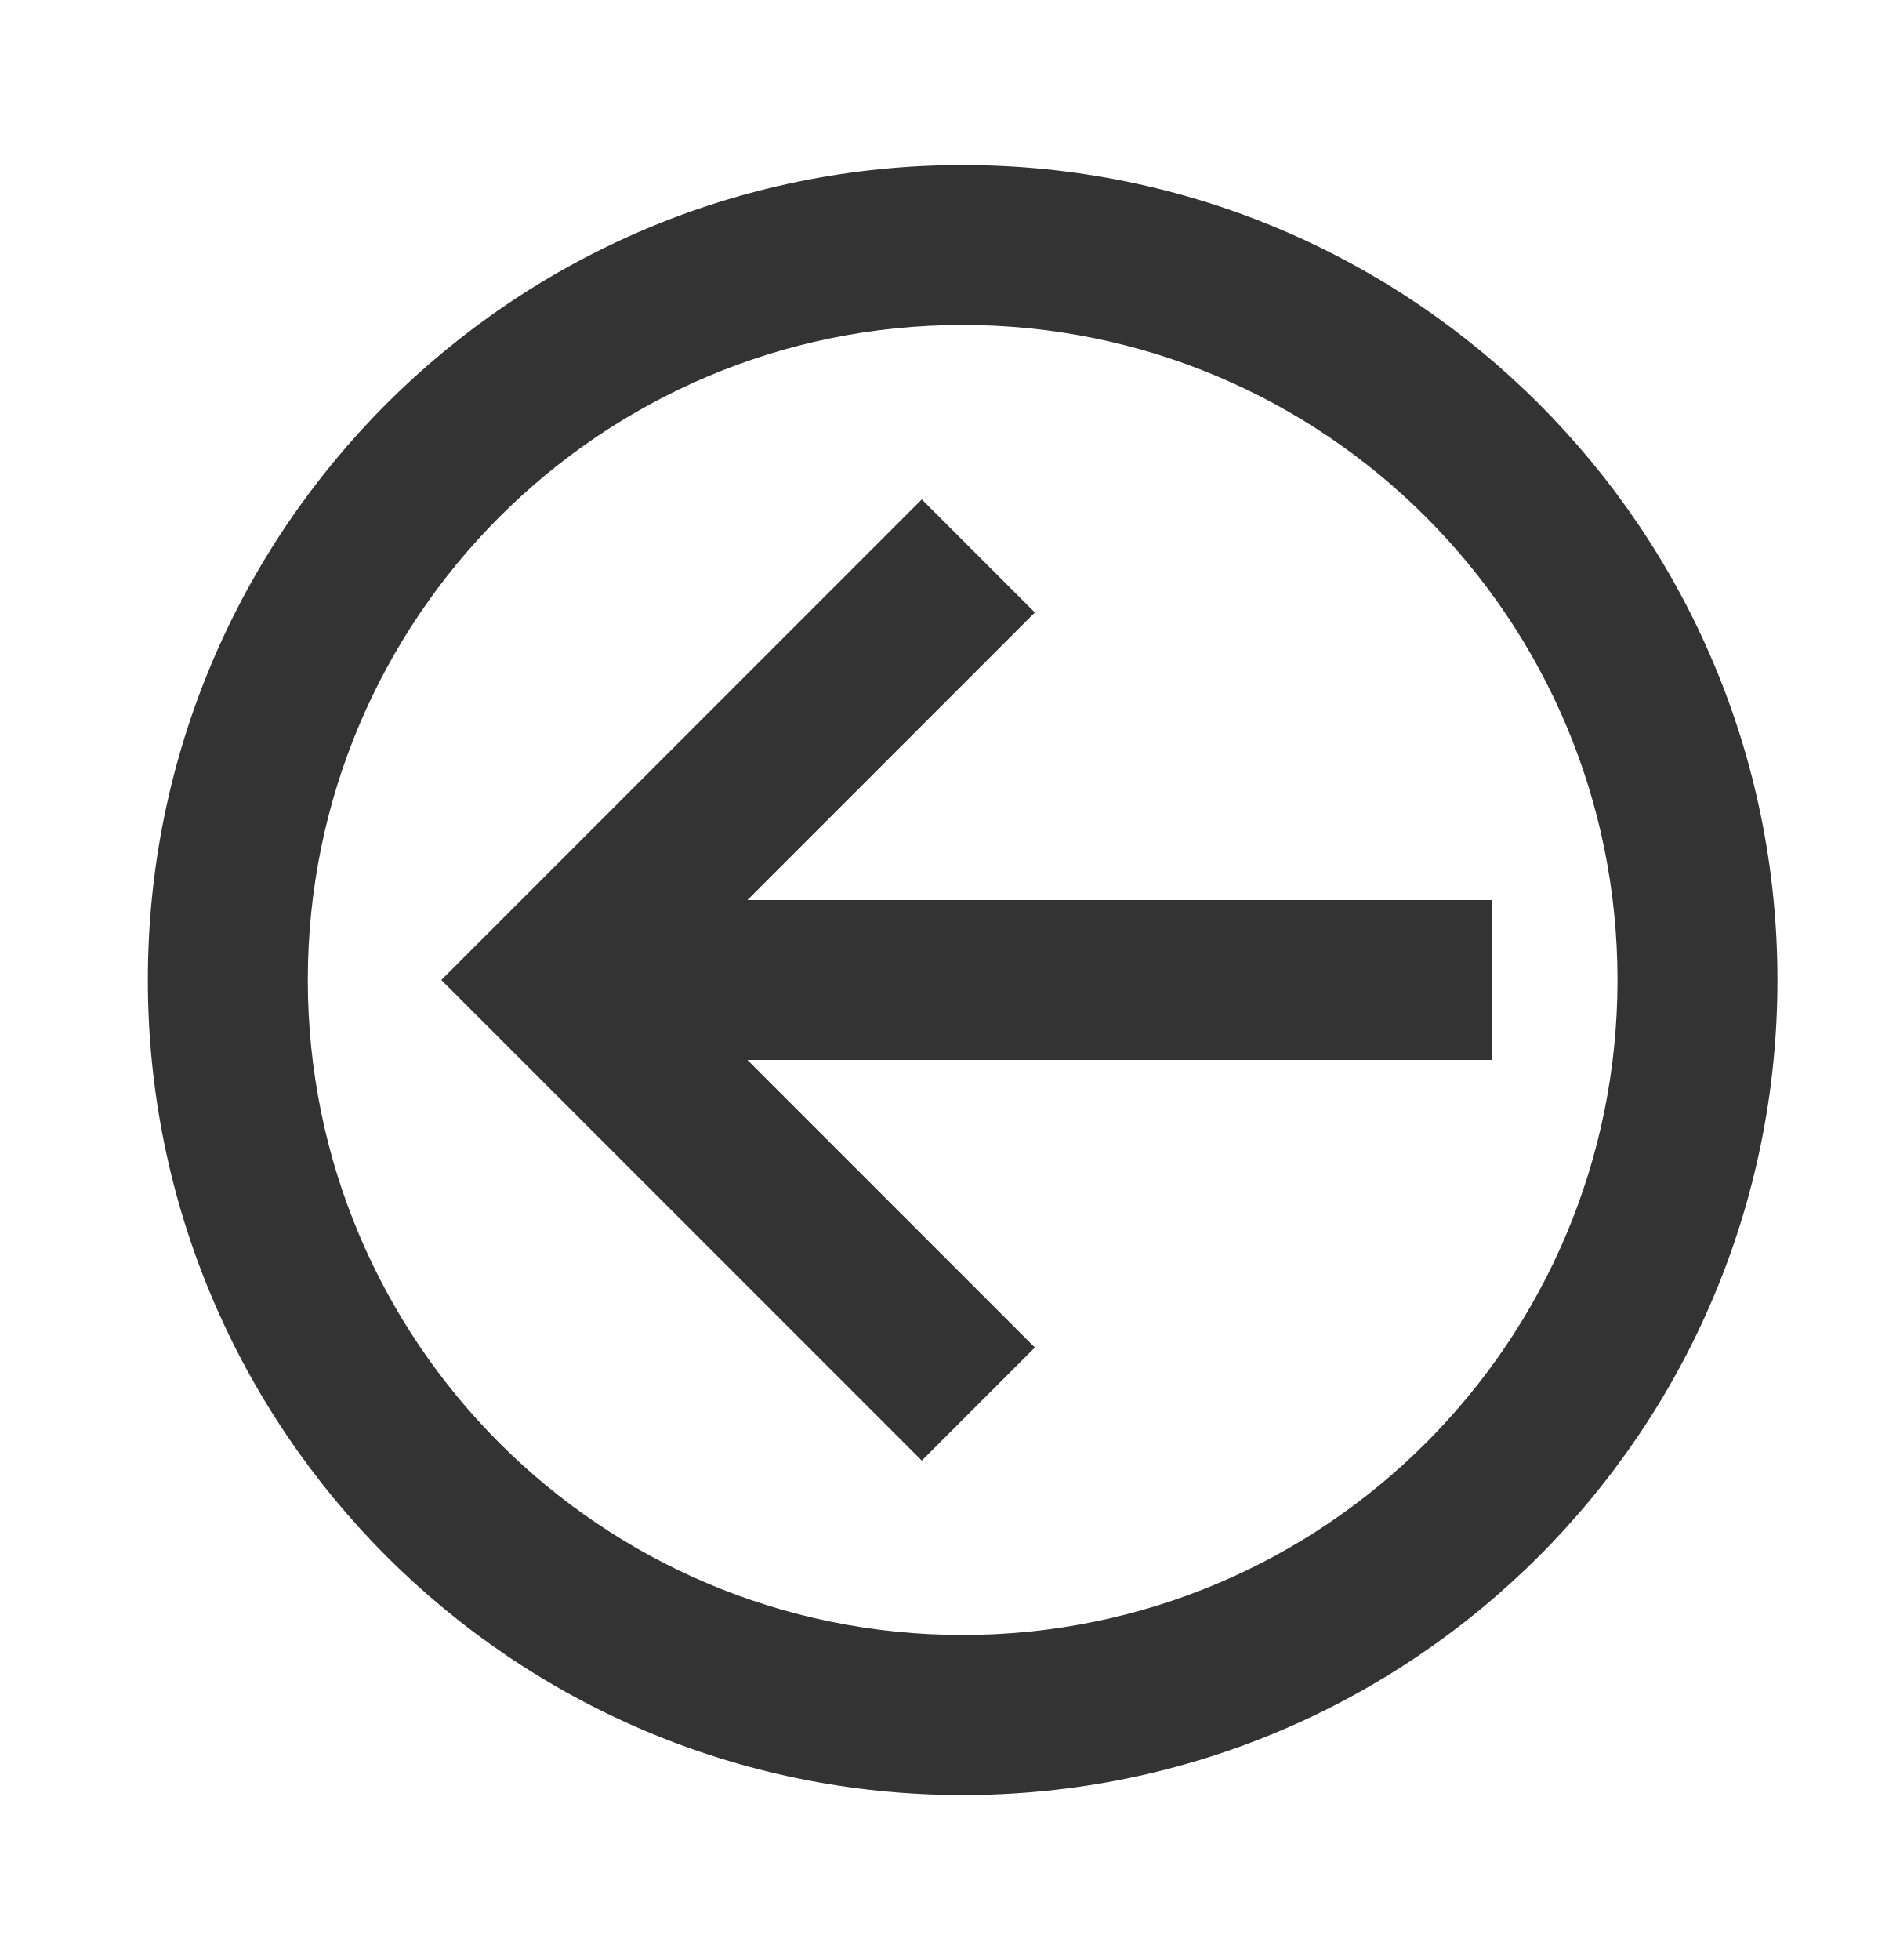
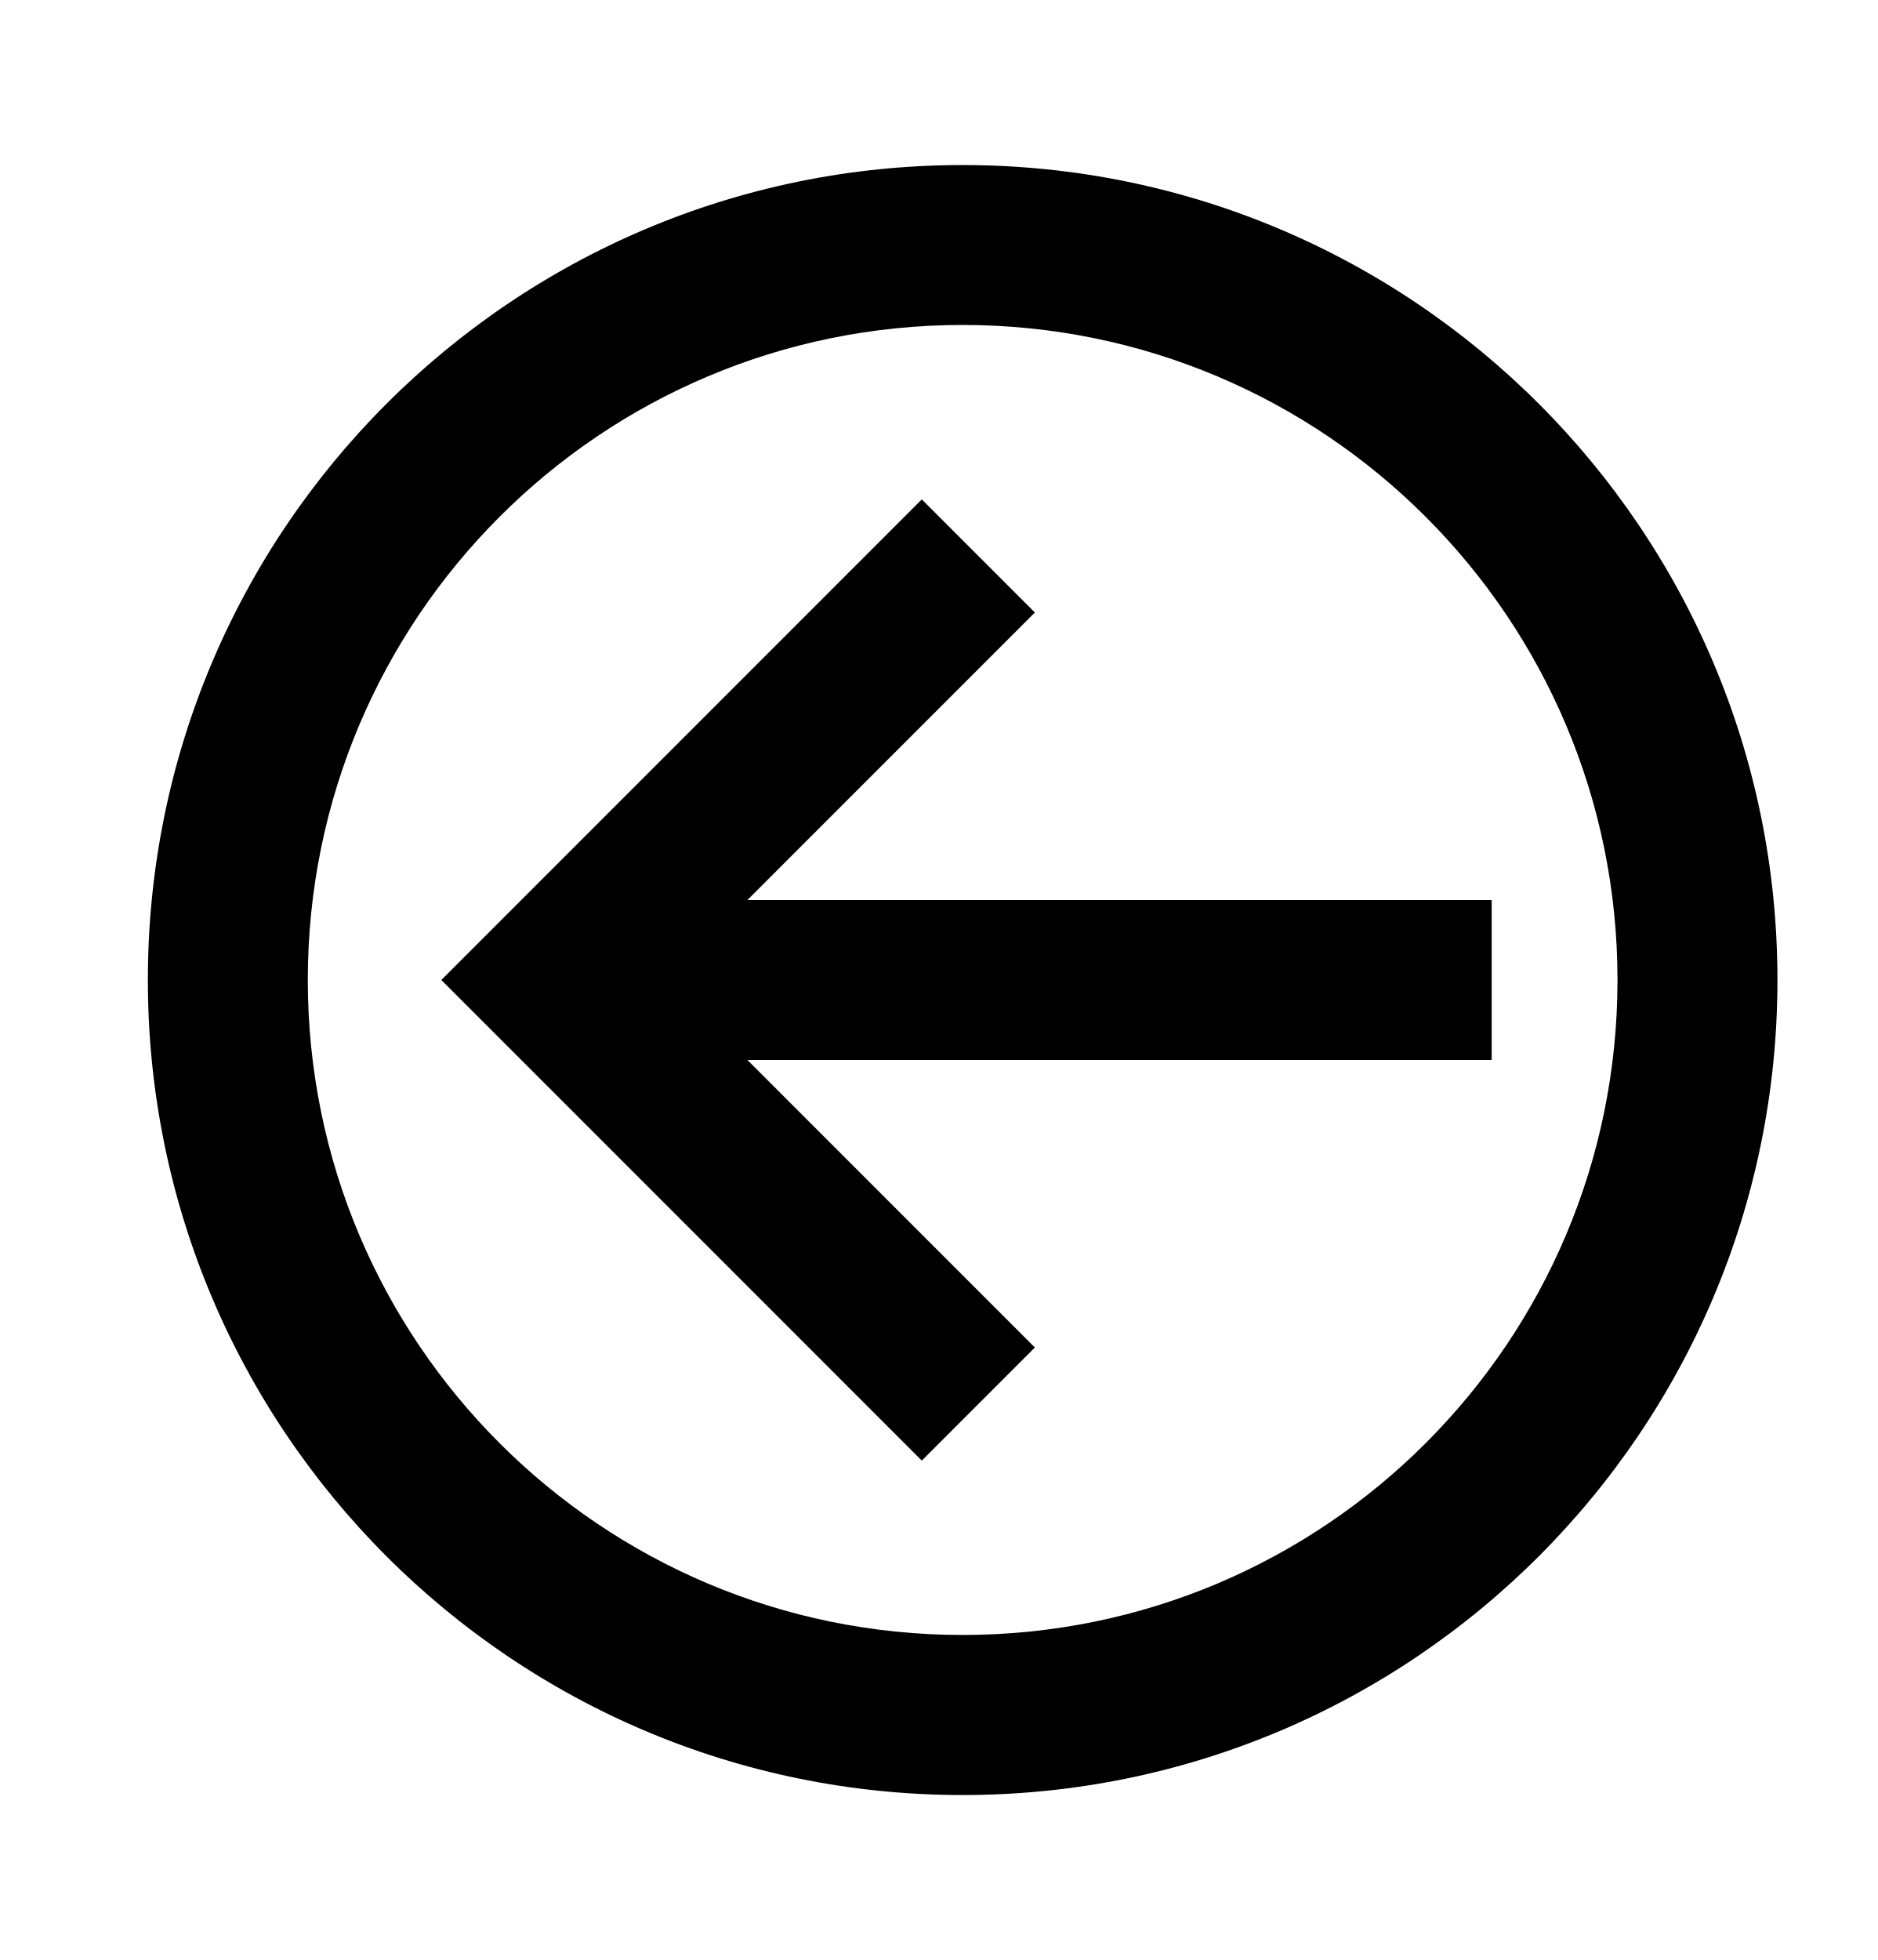
<svg xmlns="http://www.w3.org/2000/svg" width="23" height="24" viewBox="0 0 23 24" fill="none">
-   <path d="M12.675 7.5L9.154 11.021H18.27V12.979H9.154L12.675 16.5L11.29 17.885L5.405 12L11.29 6.115L12.675 7.5Z" fill="#333333" />
-   <path fill-rule="evenodd" clip-rule="evenodd" d="M11.79 2.021C17.302 2.021 21.77 6.489 21.77 12C21.77 17.512 17.302 21.98 11.79 21.98C6.279 21.98 1.811 17.512 1.811 12C1.811 6.489 6.279 2.021 11.79 2.021ZM11.79 3.979C7.36 3.979 3.77 7.57 3.77 12C3.77 16.43 7.36 20.02 11.79 20.02C16.22 20.02 19.811 16.43 19.811 12C19.811 7.57 16.22 3.979 11.79 3.979Z" fill="#333333" />
+   <path d="M12.675 7.5L9.154 11.021H18.27V12.979H9.154L12.675 16.5L11.29 17.885L5.405 12L11.29 6.115L12.675 7.5Z" fill="#000000" />
+   <path fill-rule="evenodd" clip-rule="evenodd" d="M11.79 2.021C17.302 2.021 21.77 6.489 21.77 12C21.77 17.512 17.302 21.98 11.79 21.98C6.279 21.98 1.811 17.512 1.811 12C1.811 6.489 6.279 2.021 11.79 2.021ZM11.79 3.979C7.36 3.979 3.77 7.57 3.77 12C3.77 16.43 7.36 20.02 11.79 20.02C16.22 20.02 19.811 16.43 19.811 12C19.811 7.57 16.22 3.979 11.79 3.979Z" fill="#000000" />
</svg>
